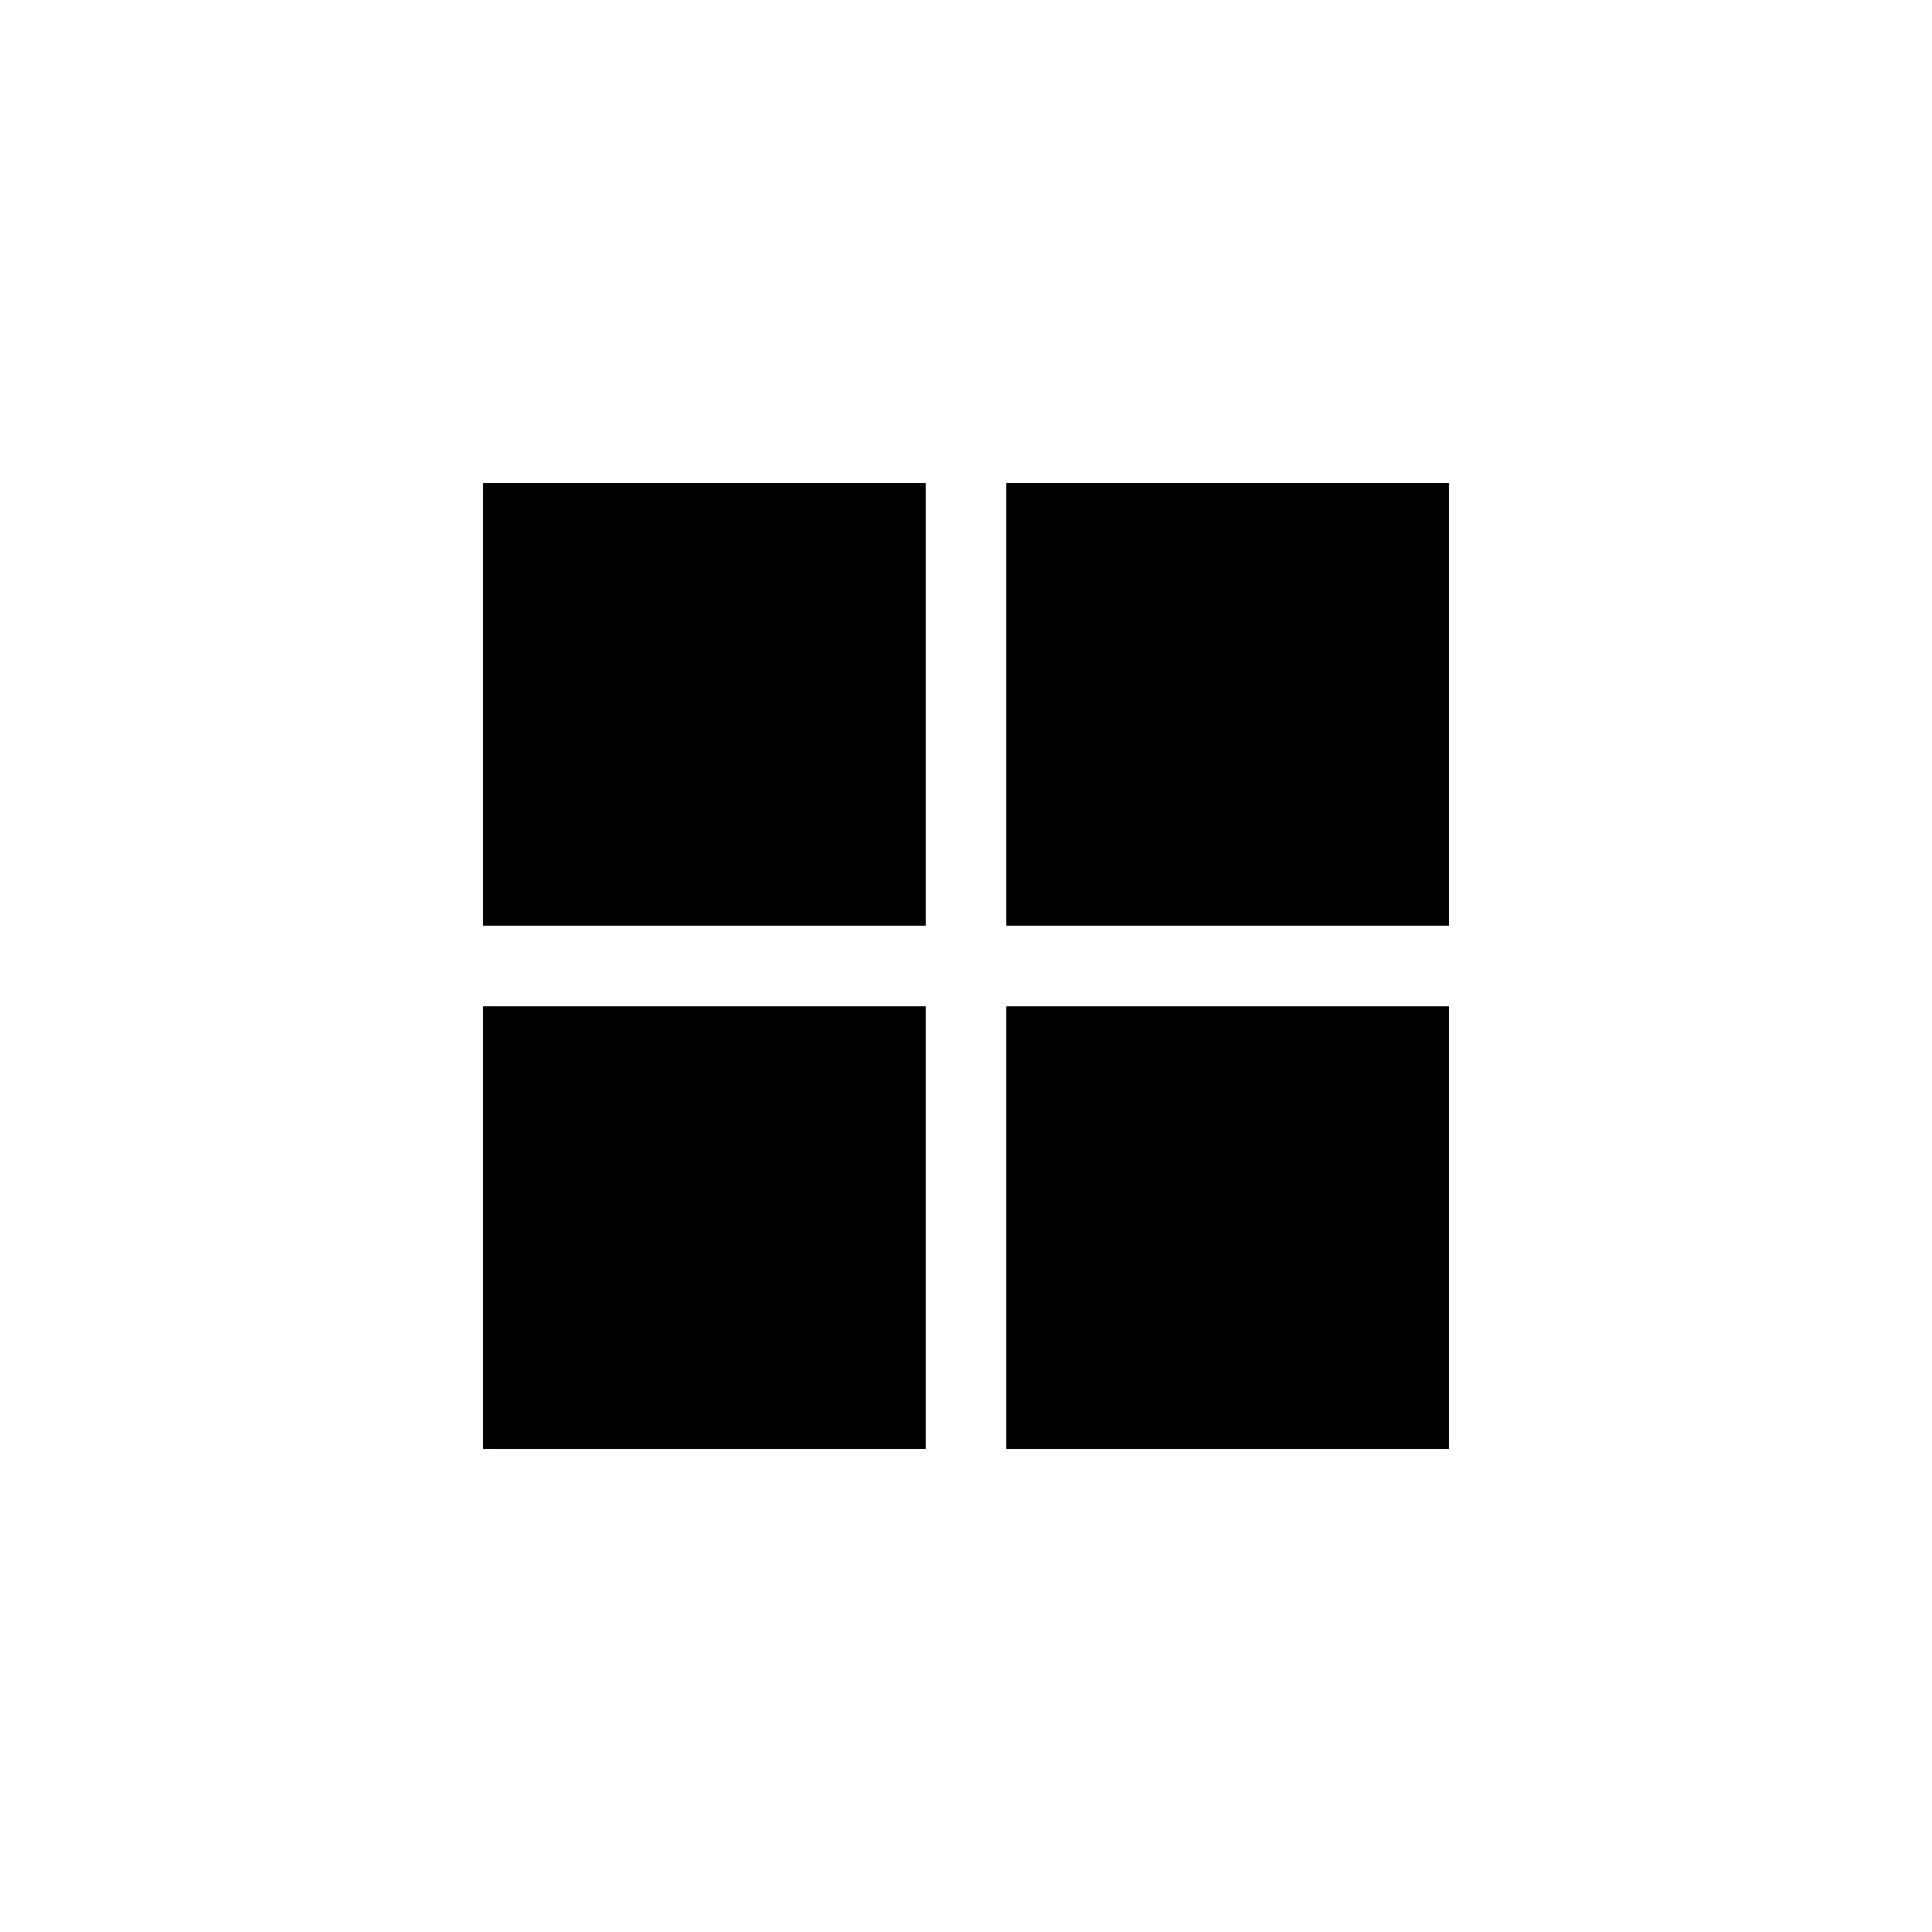
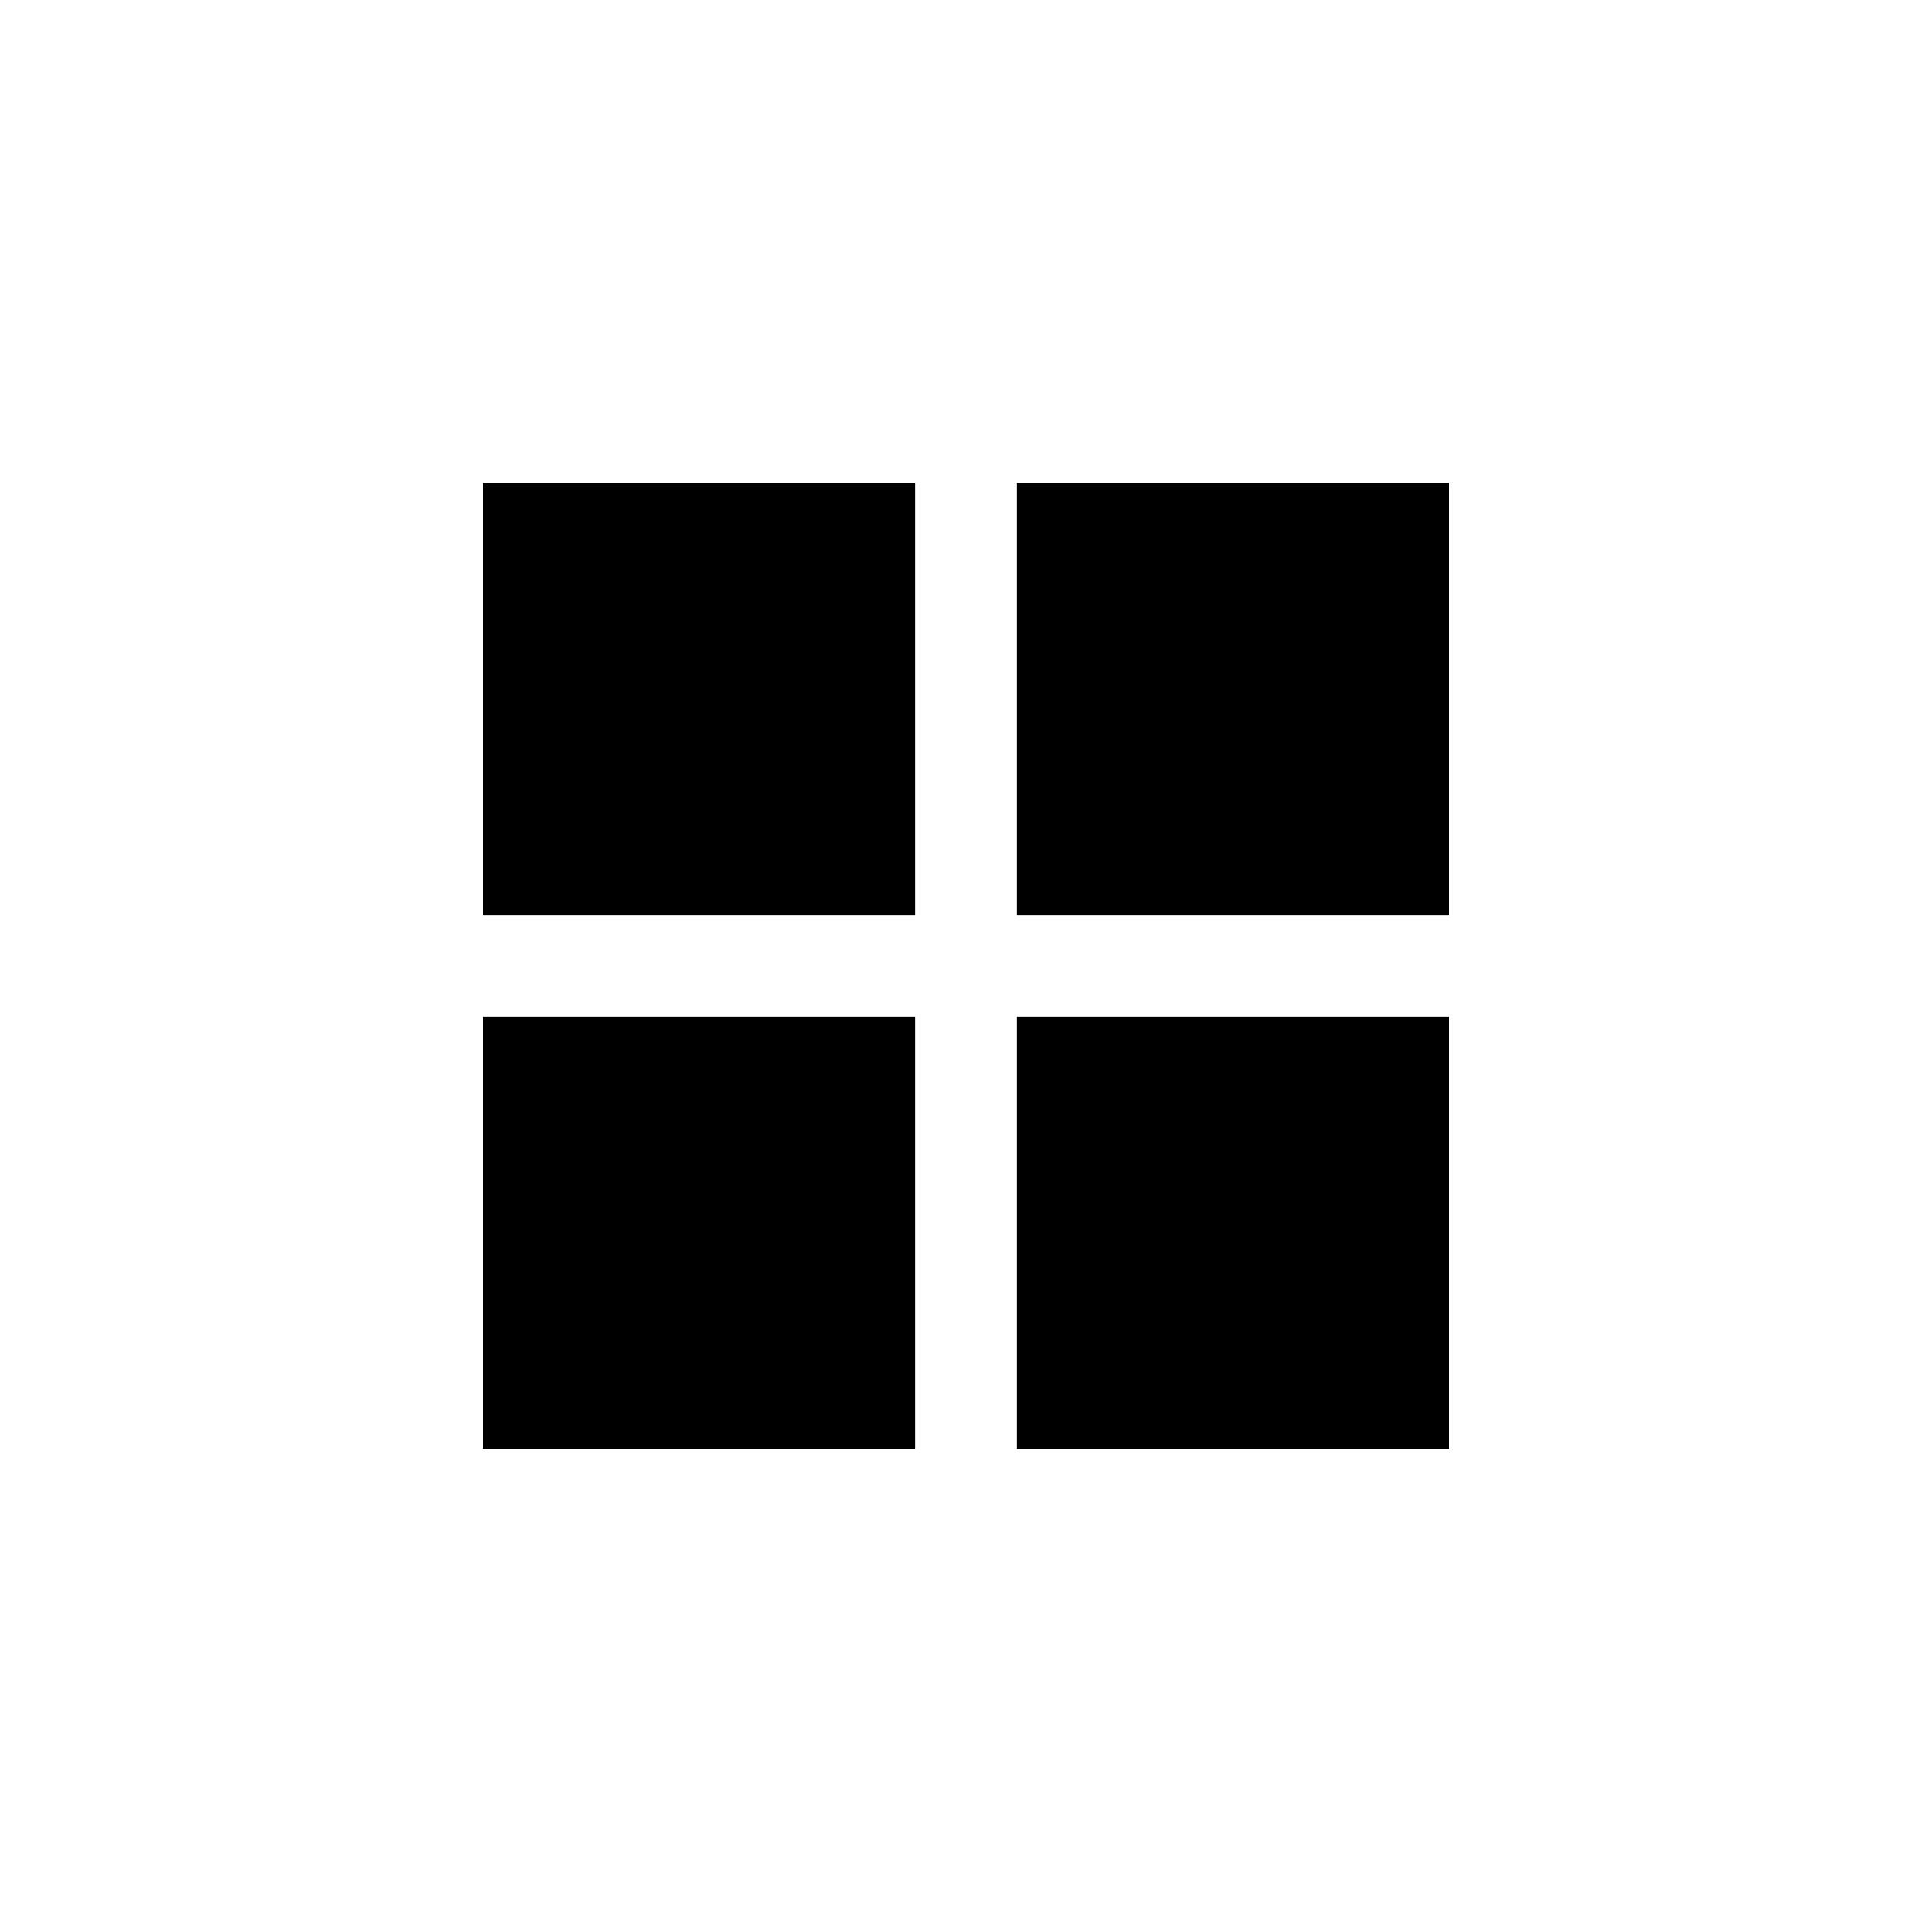
<svg xmlns="http://www.w3.org/2000/svg" version="1.1" baseProfile="full" width="76" height="76" viewBox="0 0 76.00 76.00" enable-background="new 0 0 76.00 76.00" xml:space="preserve">
-   <path fill="#000000" fill-opacity="1" stroke-width="0.2" stroke-linejoin="round" d="M 19,19L 36.417,19L 36.417,36.417L 19,36.417L 19,19 Z M 19,39.583L 36.417,39.583L 36.417,57L 19,57L 19,39.583 Z M 39.583,57L 39.583,39.583L 57,39.583L 57,57L 39.583,57 Z M 39.583,36.417L 39.583,19L 57,19L 57,36.417L 39.583,36.417 Z " />
+   <path fill="#000000" fill-opacity="1" stroke-width="0.2" stroke-linejoin="round" d="M 19,19L 36,19L 36,36L 19,36L 19,19 Z M 19,40L 36,40L 36,57L 19,57L 19,40 Z M 40,57L 40,40L 57,40L 57,57L 40,57 Z M 40,36L 40,19L 57,19L 57,36L 40,36 Z " />
</svg>
